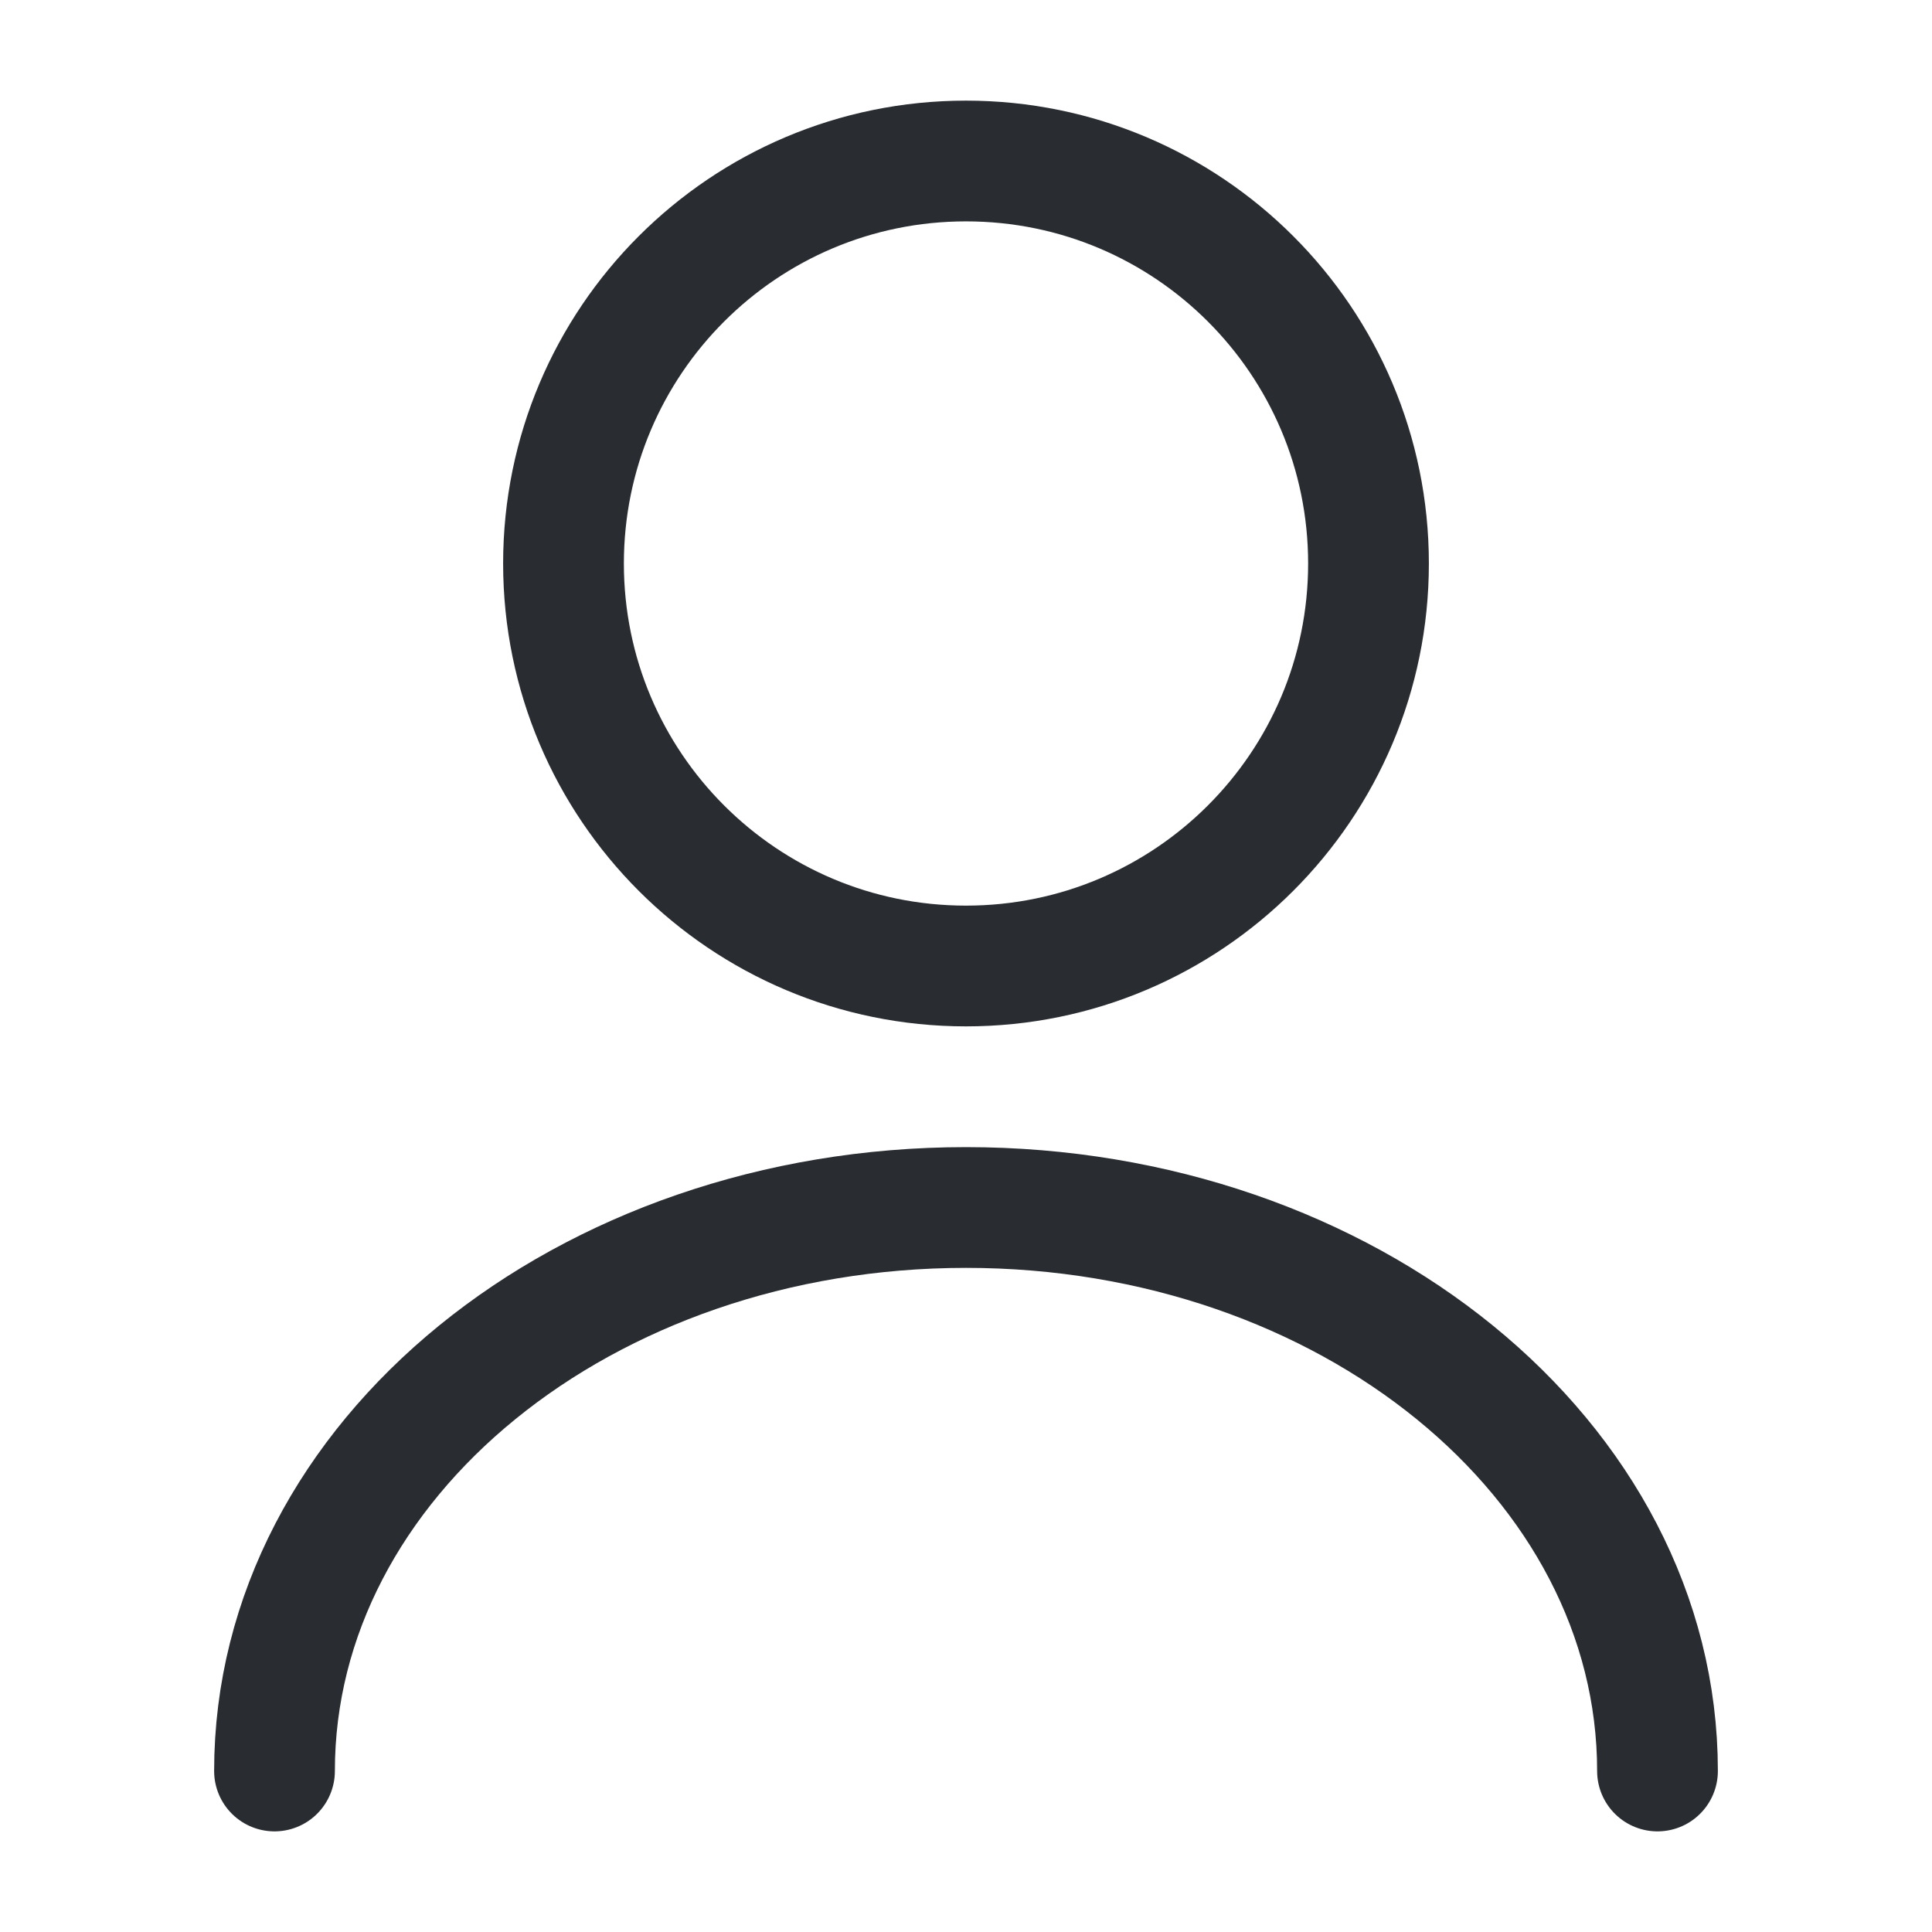
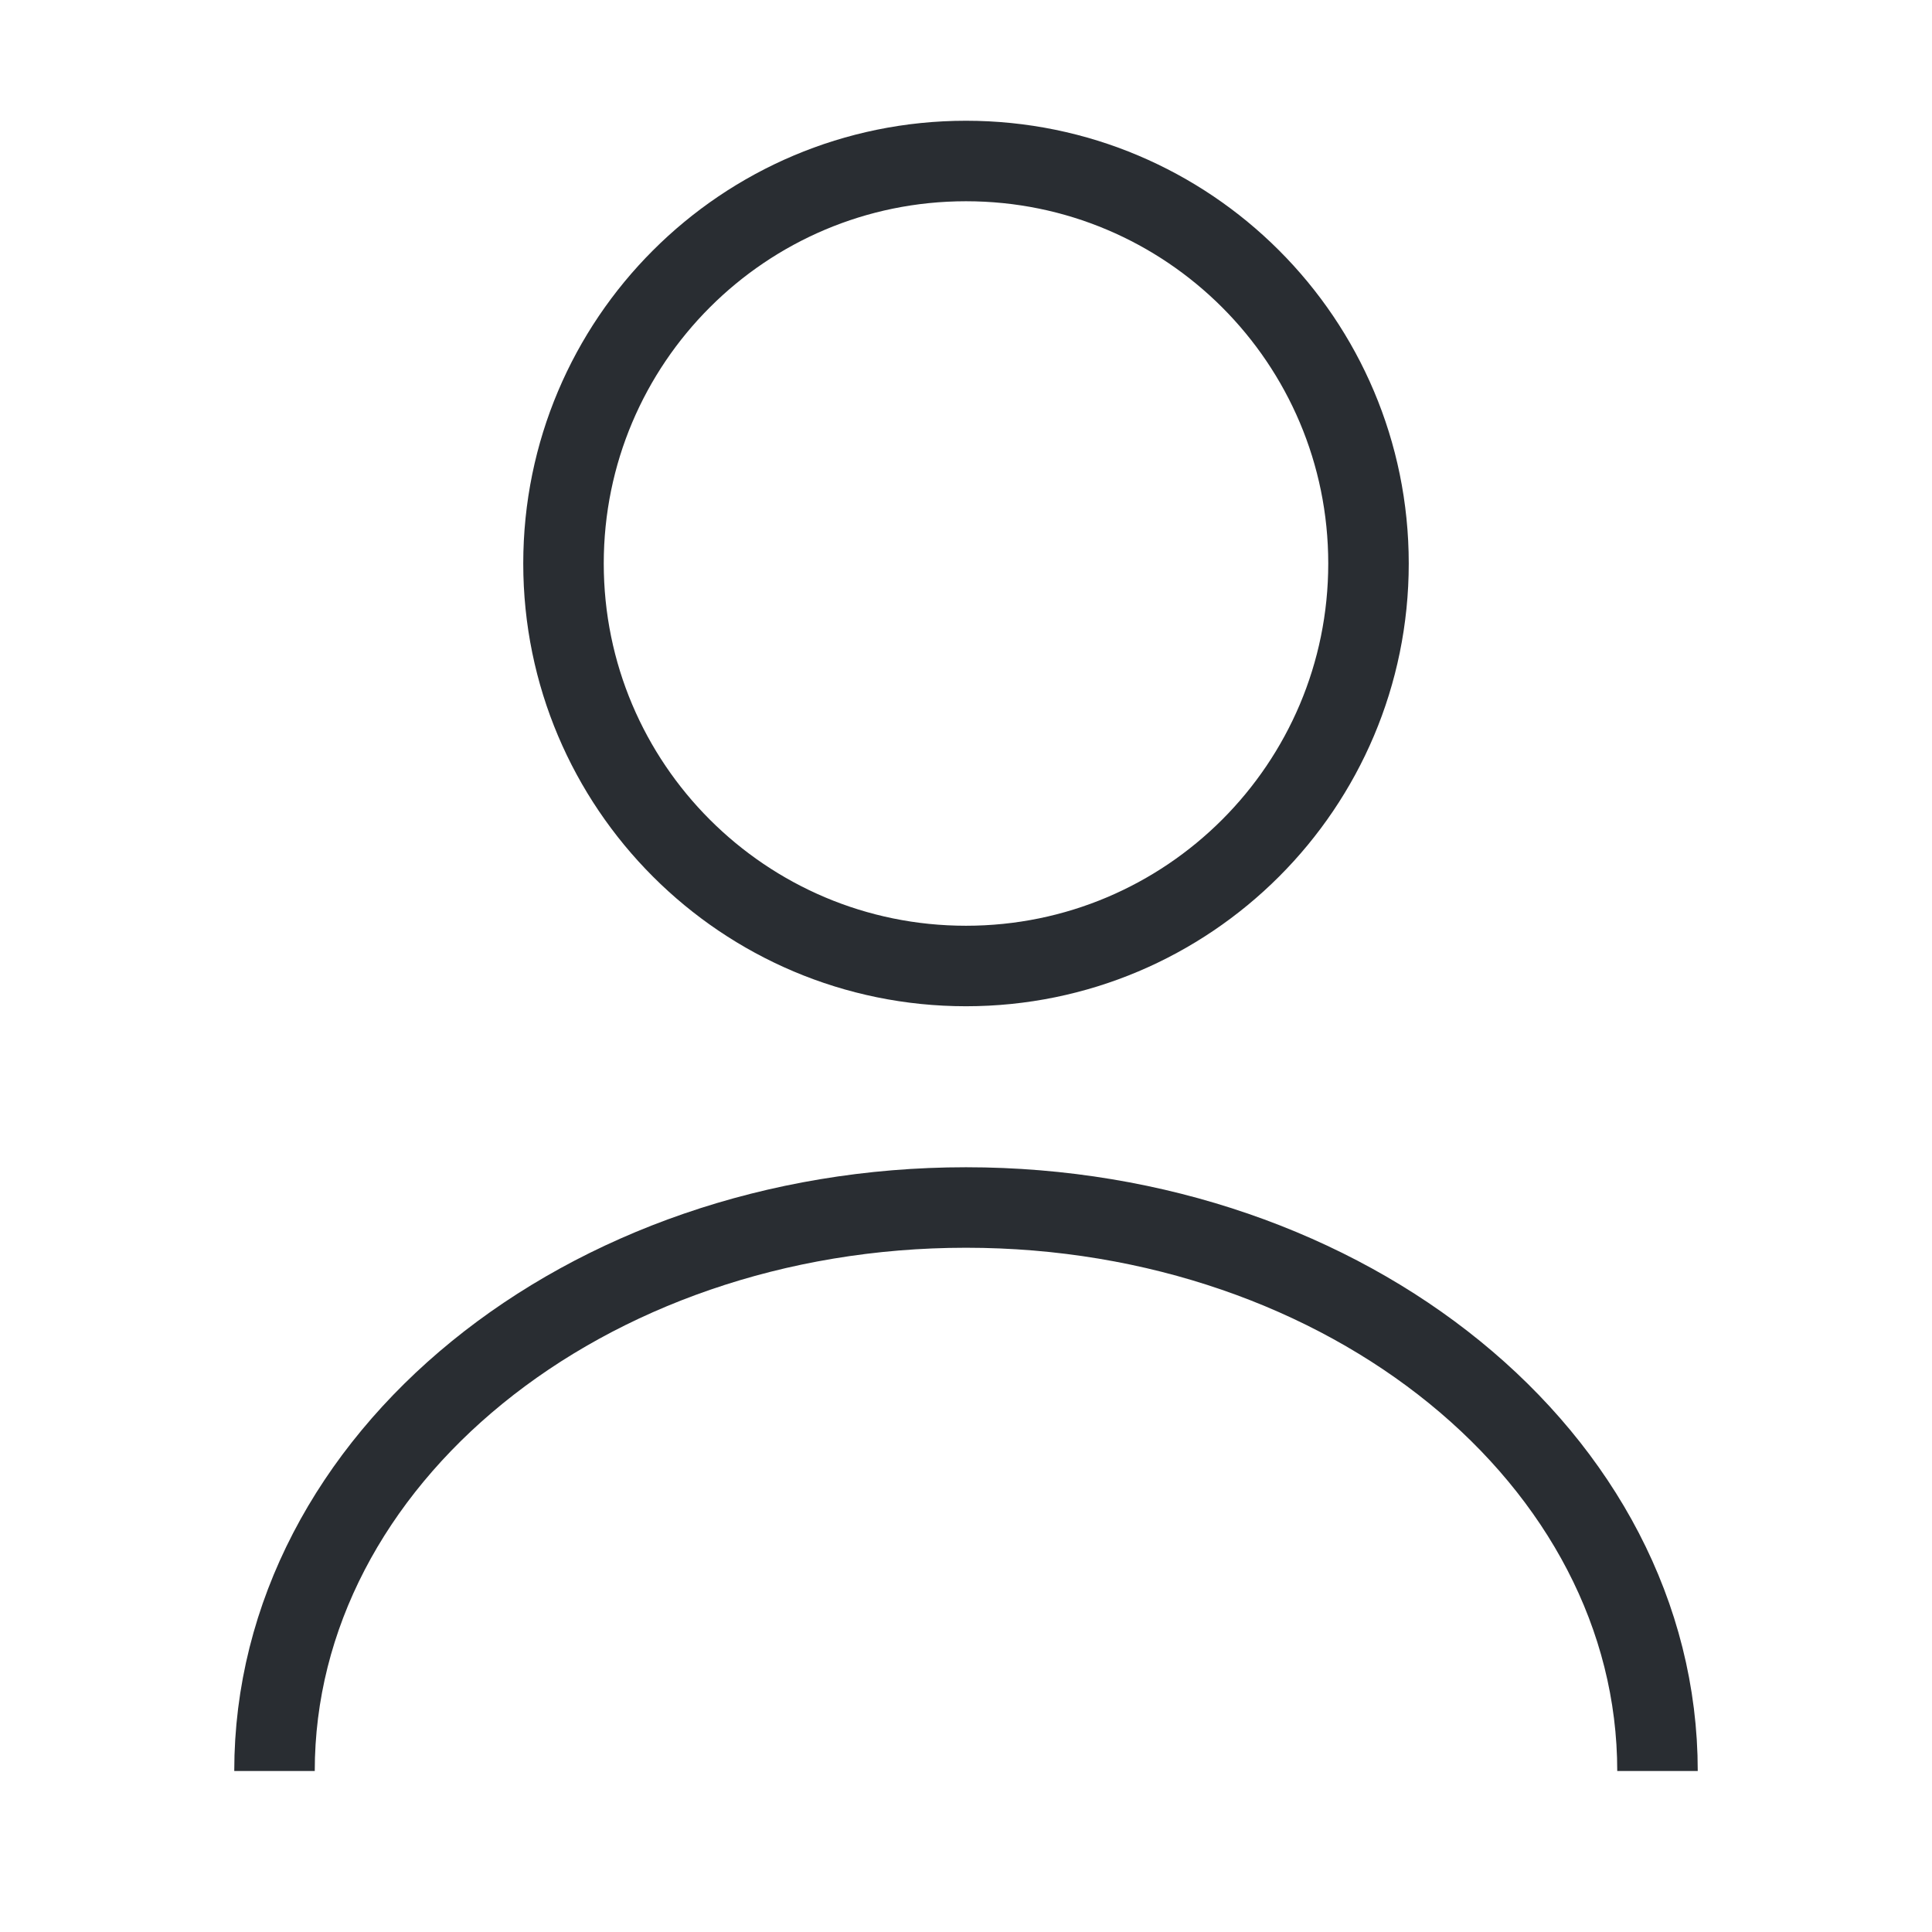
<svg xmlns="http://www.w3.org/2000/svg" width="24" height="24" fill="none">
-   <path stroke="#292D32" stroke-linecap="round" stroke-linejoin="round" stroke-width="1.5" d="M12 12a5 5 0 1 0 0-10 5 5 0 0 0 0 10ZM20.59 22c0-3.87-3.85-7-8.59-7s-8.59 3.13-8.59 7" />
+   <path stroke="#292D32" strokeLinecap="round" strokeLinejoin="round" strokeWidth="1.5" d="M12 12a5 5 0 1 0 0-10 5 5 0 0 0 0 10ZM20.59 22c0-3.87-3.85-7-8.59-7s-8.59 3.13-8.59 7" />
</svg>
